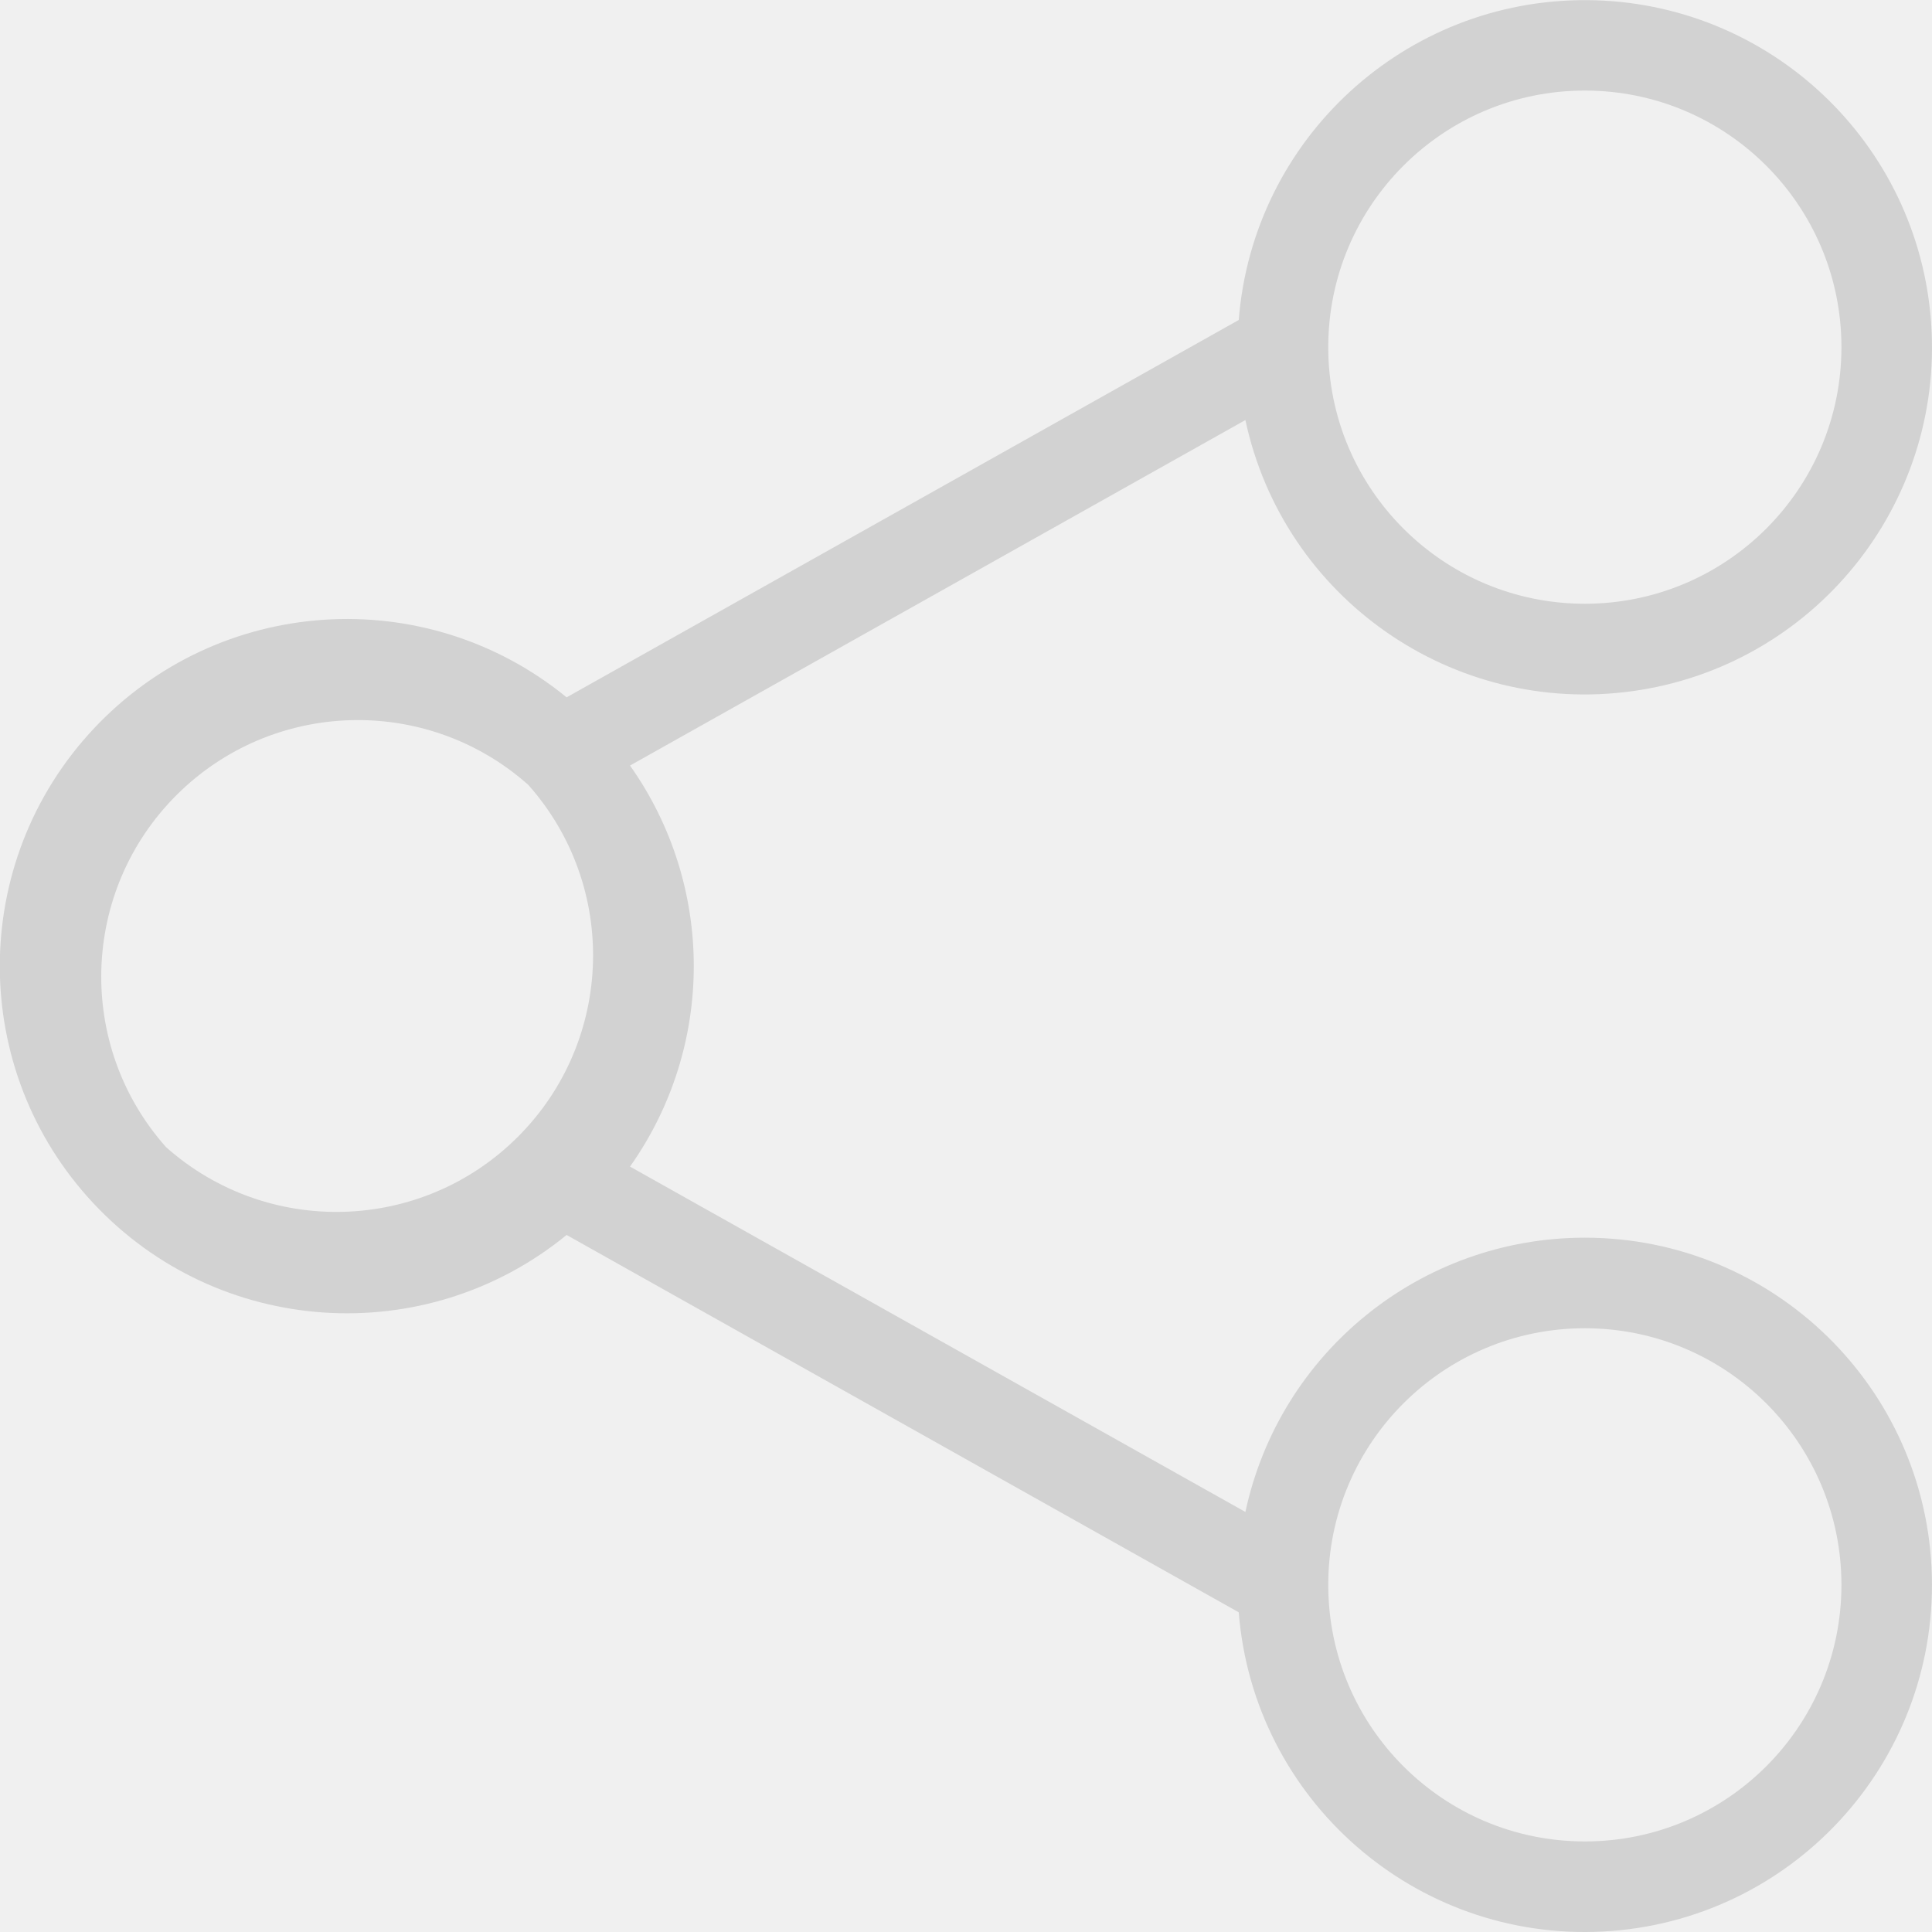
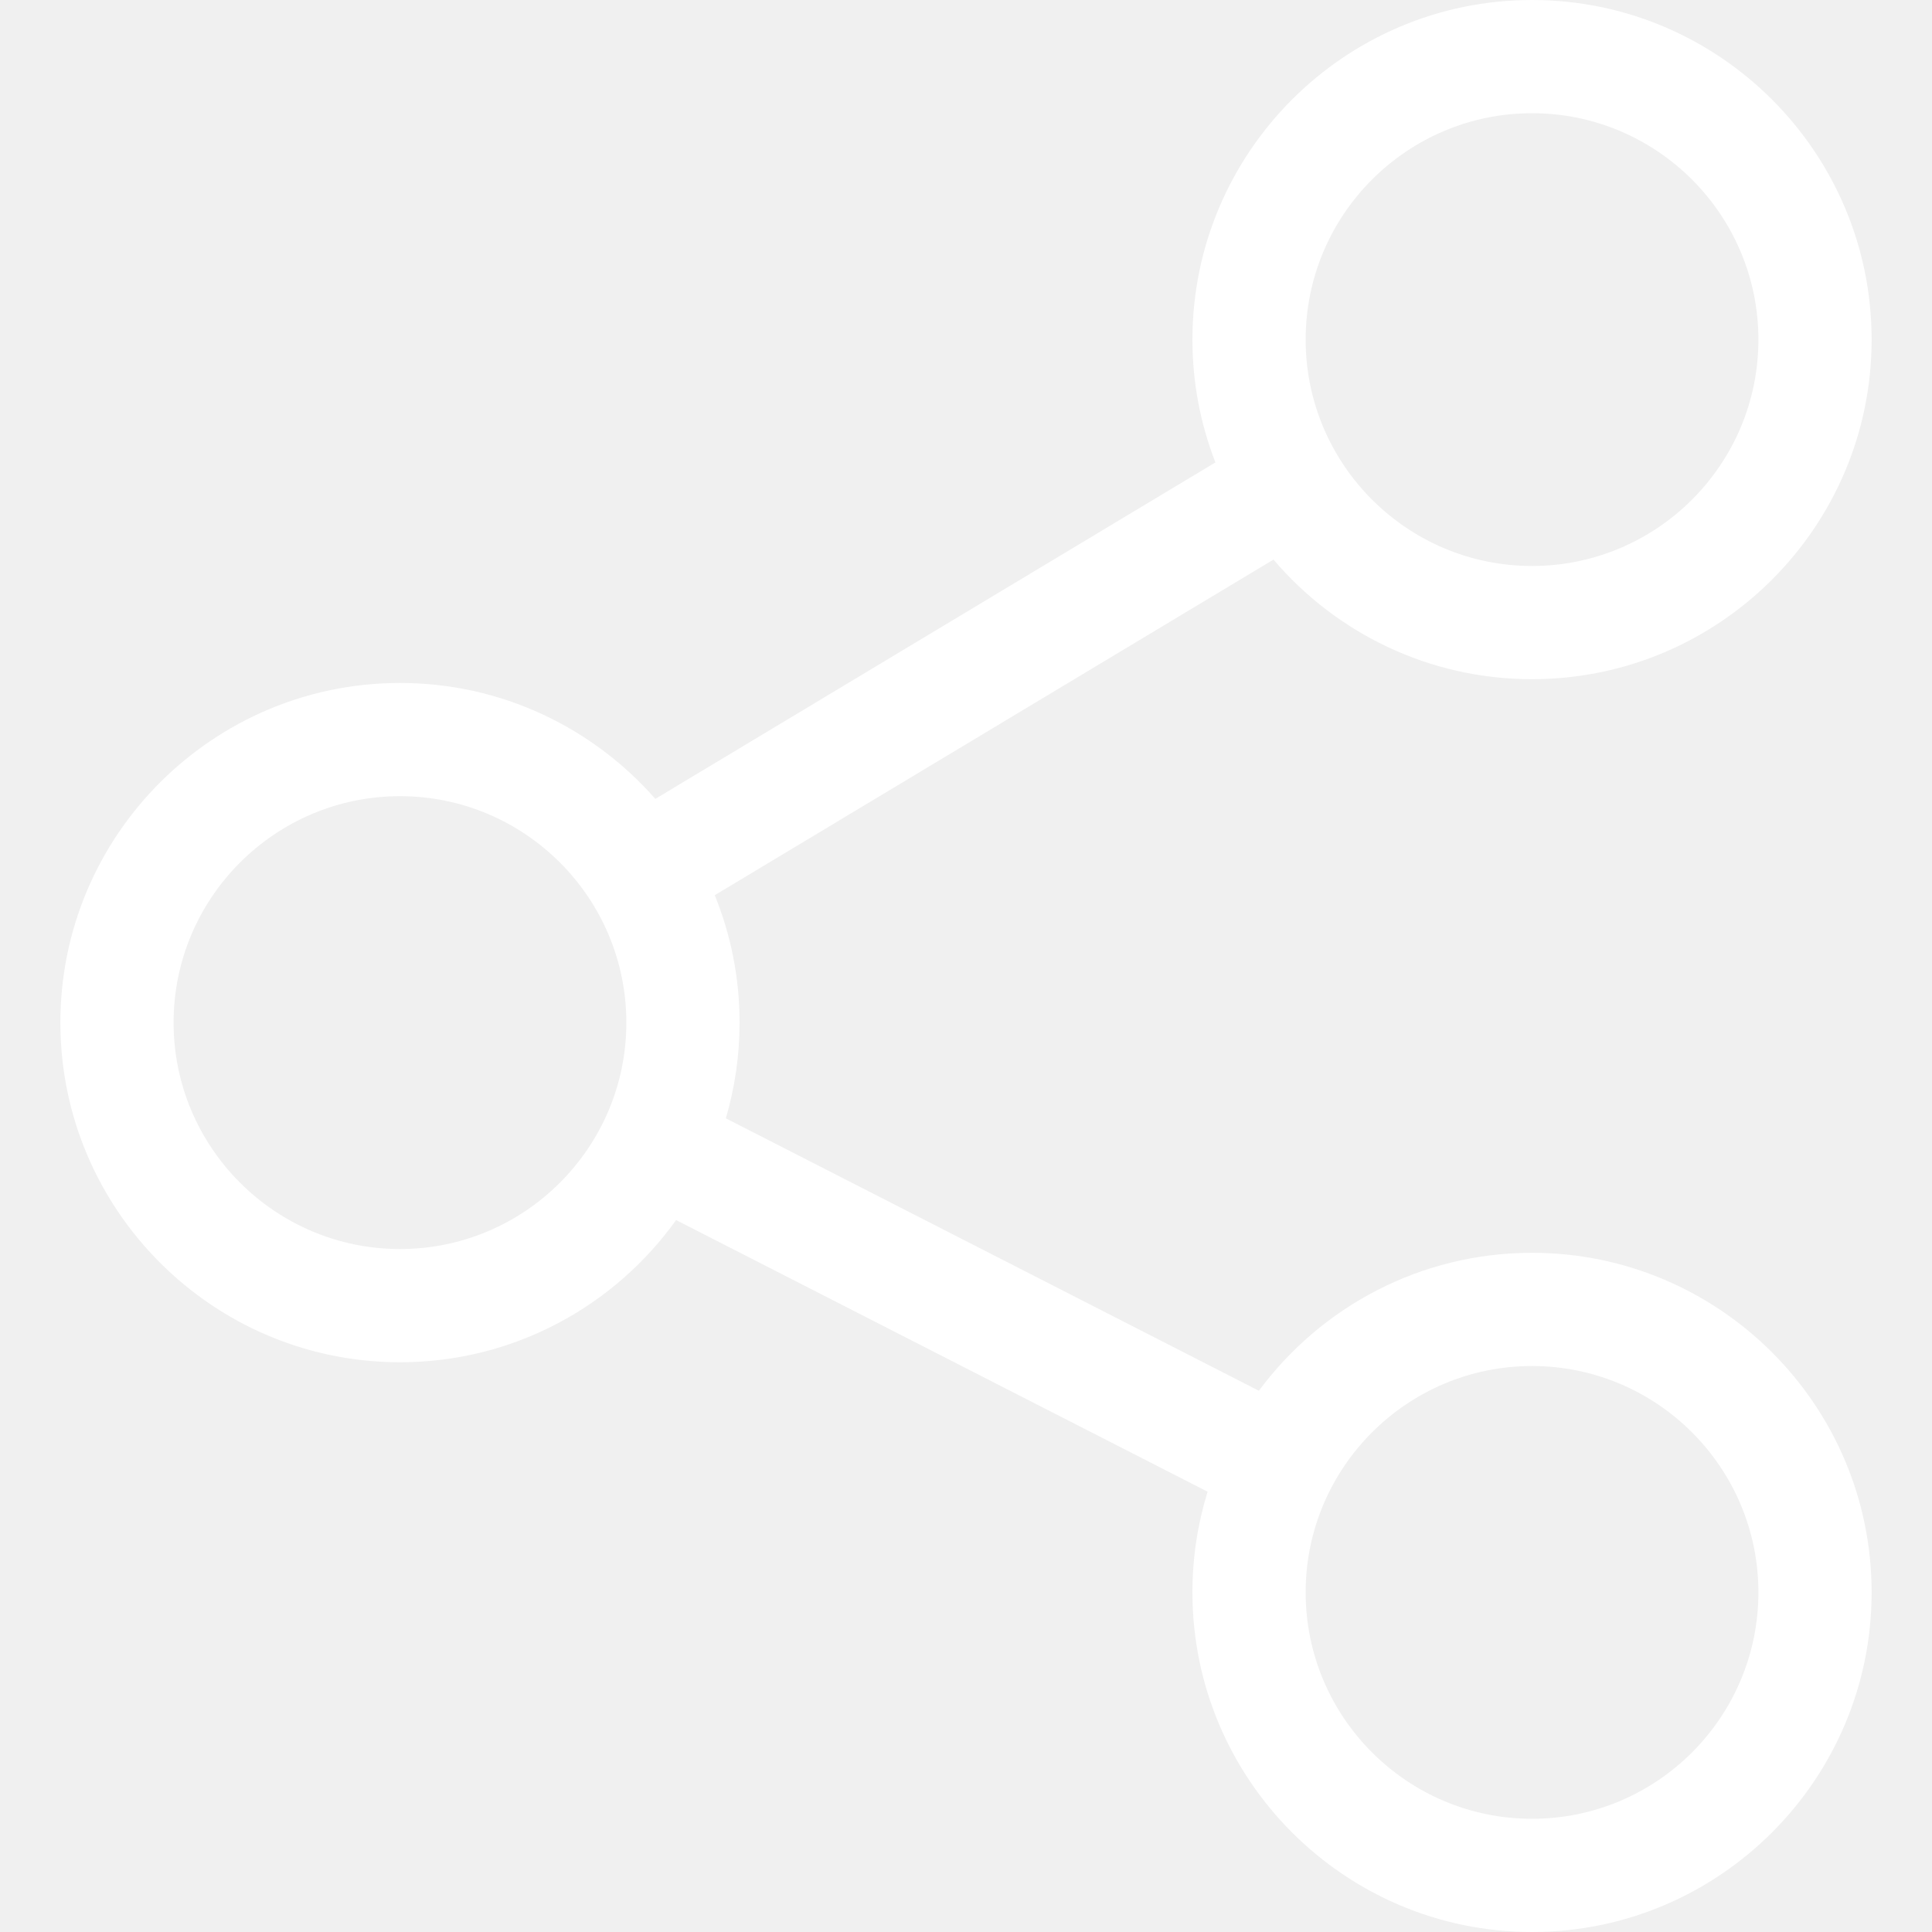
- <svg xmlns="http://www.w3.org/2000/svg" data-name="Livello 1" id="Livello_1" viewBox="0 0 128 128">
-   <path d="M105,82a23,23,0,0,0-22.49,18.17L41.74,77.29a23,23,0,0,0,0-26.57L82.51,27.83a23,23,0,1,0-.44-6.63l-44.53,25a23,23,0,1,0,0,35.62l44.53,25A23,23,0,1,0,105,82Zm0-76A17,17,0,1,1,88,23,17,17,0,0,1,105,6ZM11,76A17,17,0,0,1,35,52h0A17,17,0,0,1,11,76Zm94,46a17,17,0,1,1,17-17A17,17,0,0,1,105,122Z" fill="#D2D2D2" />
+ <svg xmlns="http://www.w3.org/2000/svg" width="20" height="20" viewBox="0 0 20 20" fill="none">
+   <path d="M15.859 12.969C14.702 12.969 13.673 13.531 13.032 14.397L7.514 11.577C7.606 11.263 7.656 10.93 7.656 10.586C7.656 10.12 7.565 9.675 7.399 9.267L13.183 5.793C13.828 6.55 14.789 7.031 15.859 7.031C17.798 7.031 19.375 5.454 19.375 3.516C19.375 1.577 17.798 0 15.859 0C13.921 0 12.344 1.577 12.344 3.516C12.344 3.964 12.428 4.392 12.582 4.787L6.784 8.27C6.139 7.535 5.193 7.07 4.141 7.07C2.202 7.07 0.625 8.647 0.625 10.586C0.625 12.524 2.202 14.102 4.141 14.102C5.317 14.102 6.361 13.521 6.999 12.63L12.501 15.442C12.399 15.772 12.344 16.122 12.344 16.484C12.344 18.423 13.921 20 15.859 20C17.798 20 19.375 18.423 19.375 16.484C19.375 14.546 17.798 12.969 15.859 12.969ZM15.859 1.172C17.152 1.172 18.203 2.223 18.203 3.516C18.203 4.808 17.152 5.859 15.859 5.859C14.567 5.859 13.516 4.808 13.516 3.516C13.516 2.223 14.567 1.172 15.859 1.172ZM4.141 12.93C2.848 12.93 1.797 11.878 1.797 10.586C1.797 9.294 2.848 8.242 4.141 8.242C5.433 8.242 6.484 9.294 6.484 10.586C6.484 11.878 5.433 12.93 4.141 12.93ZM15.859 18.828C14.567 18.828 13.516 17.777 13.516 16.484C13.516 15.192 14.567 14.141 15.859 14.141C17.152 14.141 18.203 15.192 18.203 16.484C18.203 17.777 17.152 18.828 15.859 18.828Z" fill="white" />
</svg>
